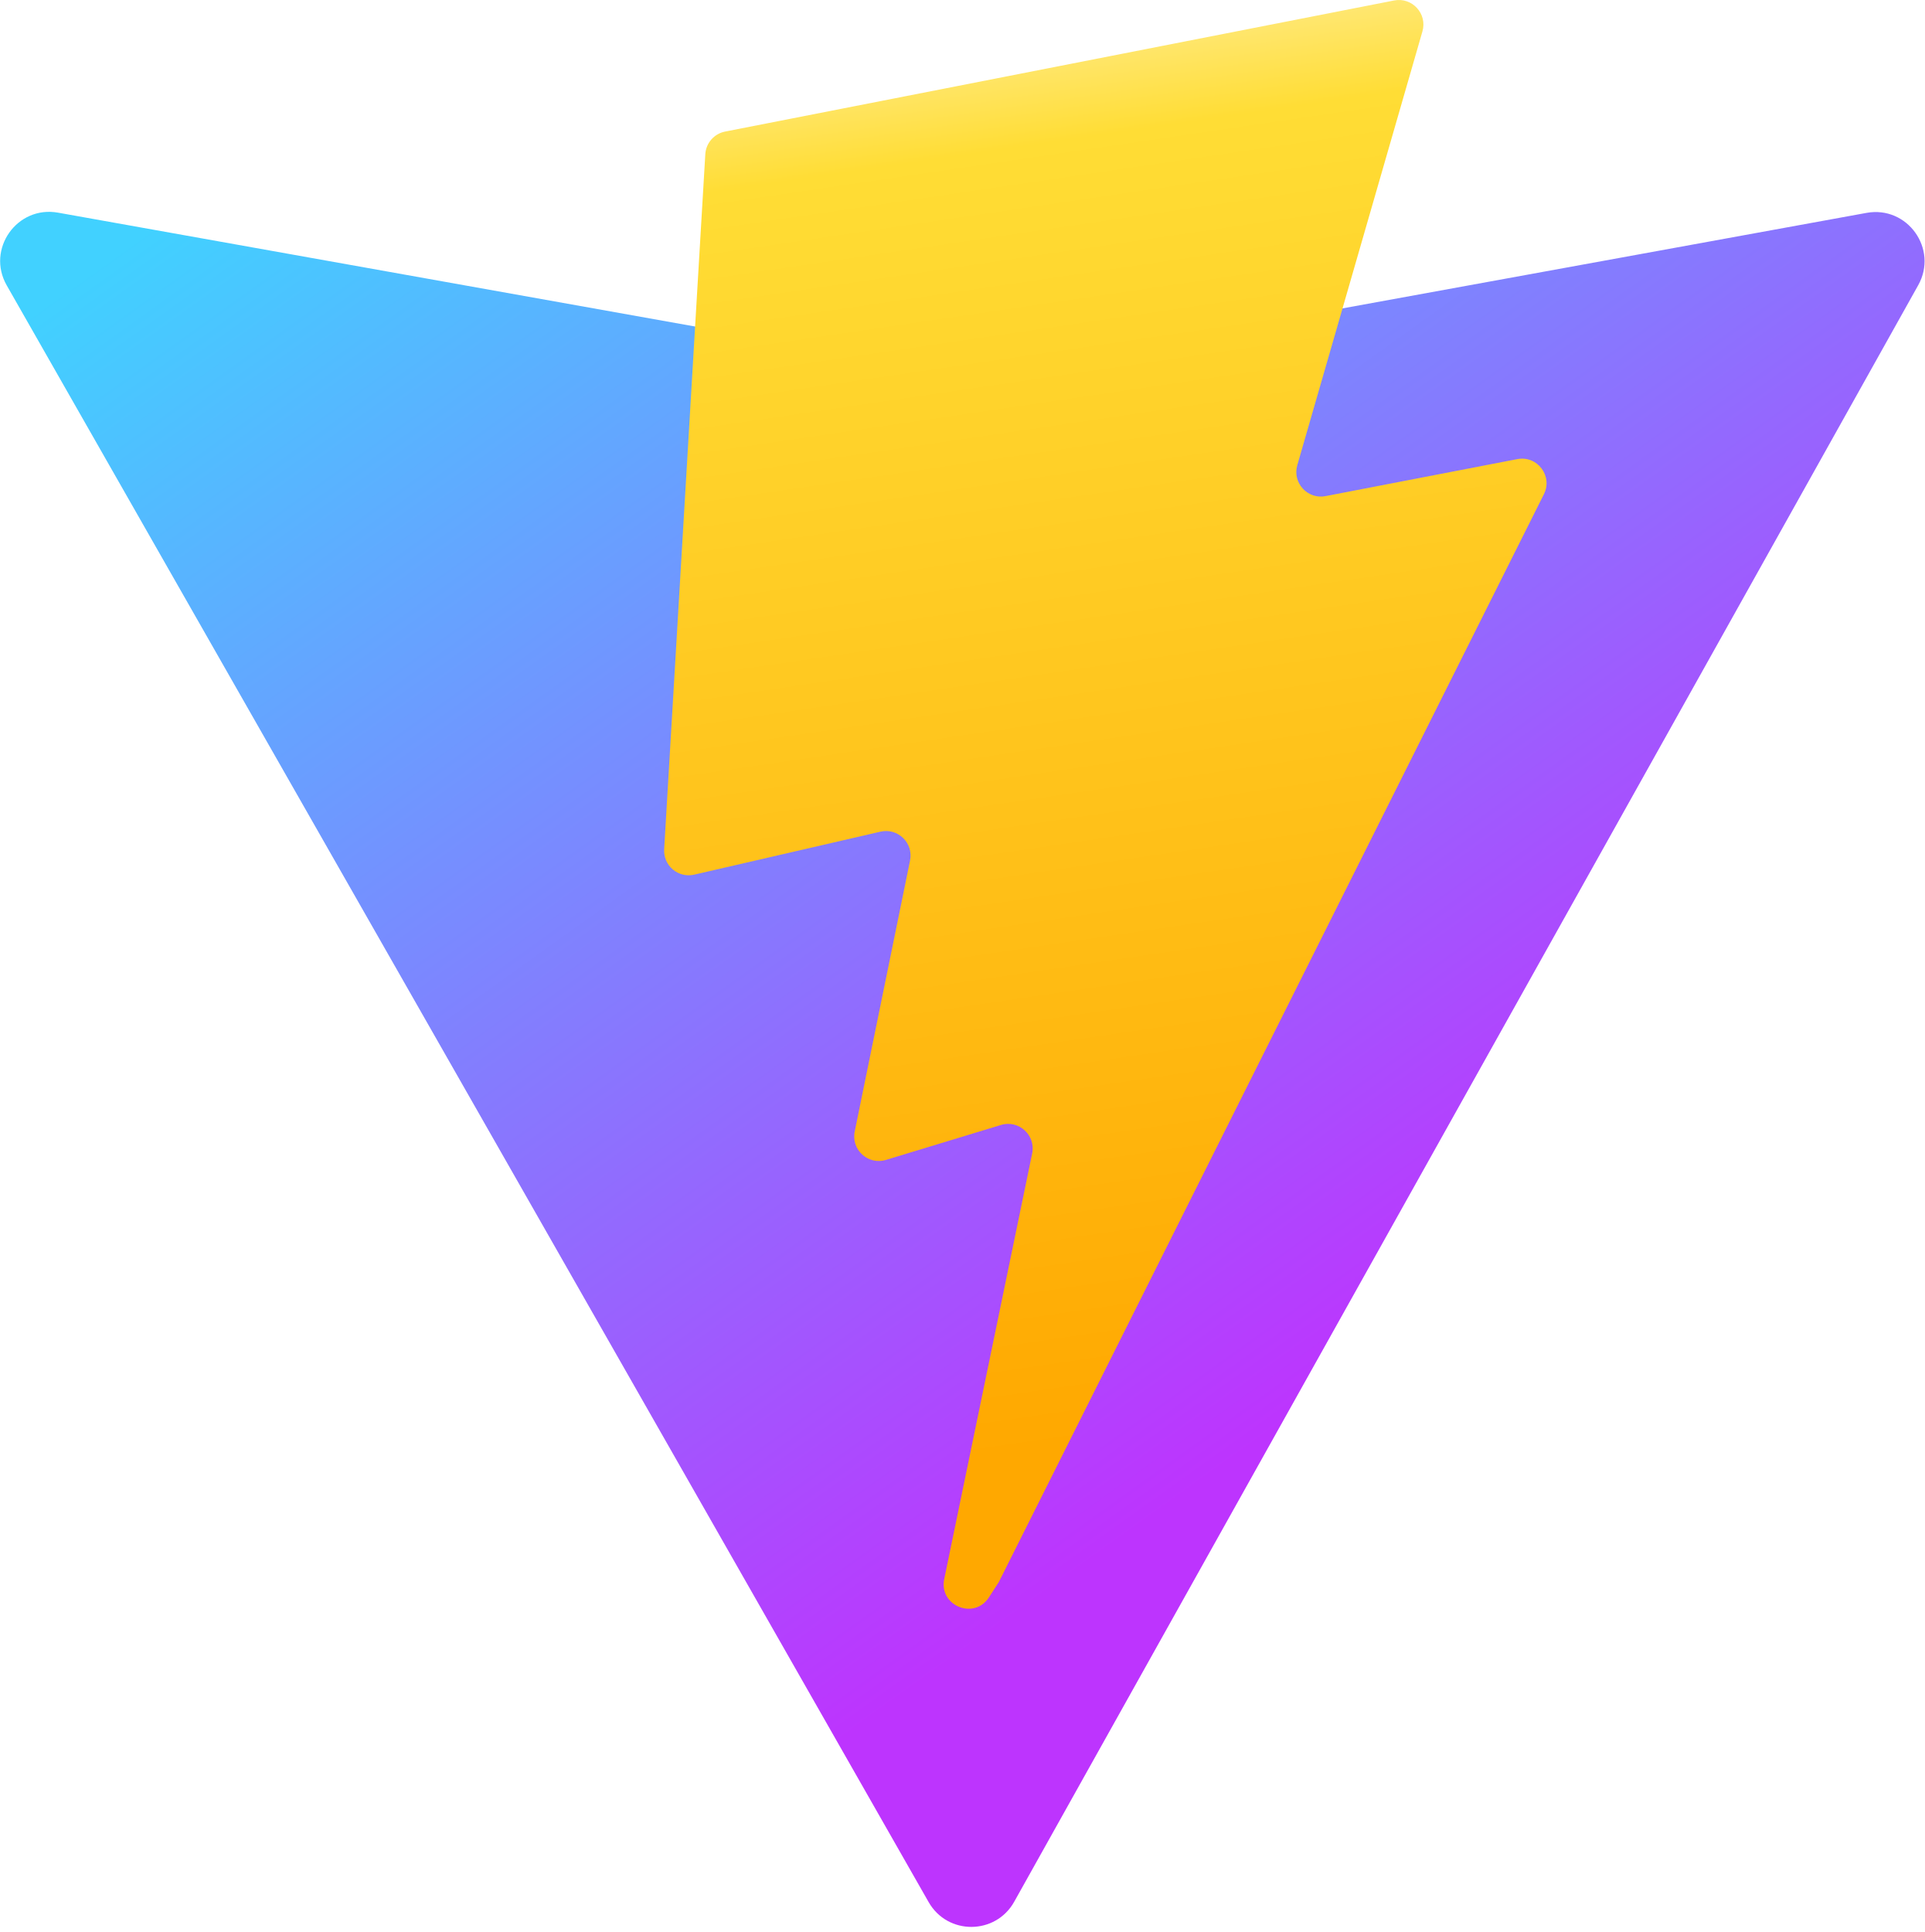
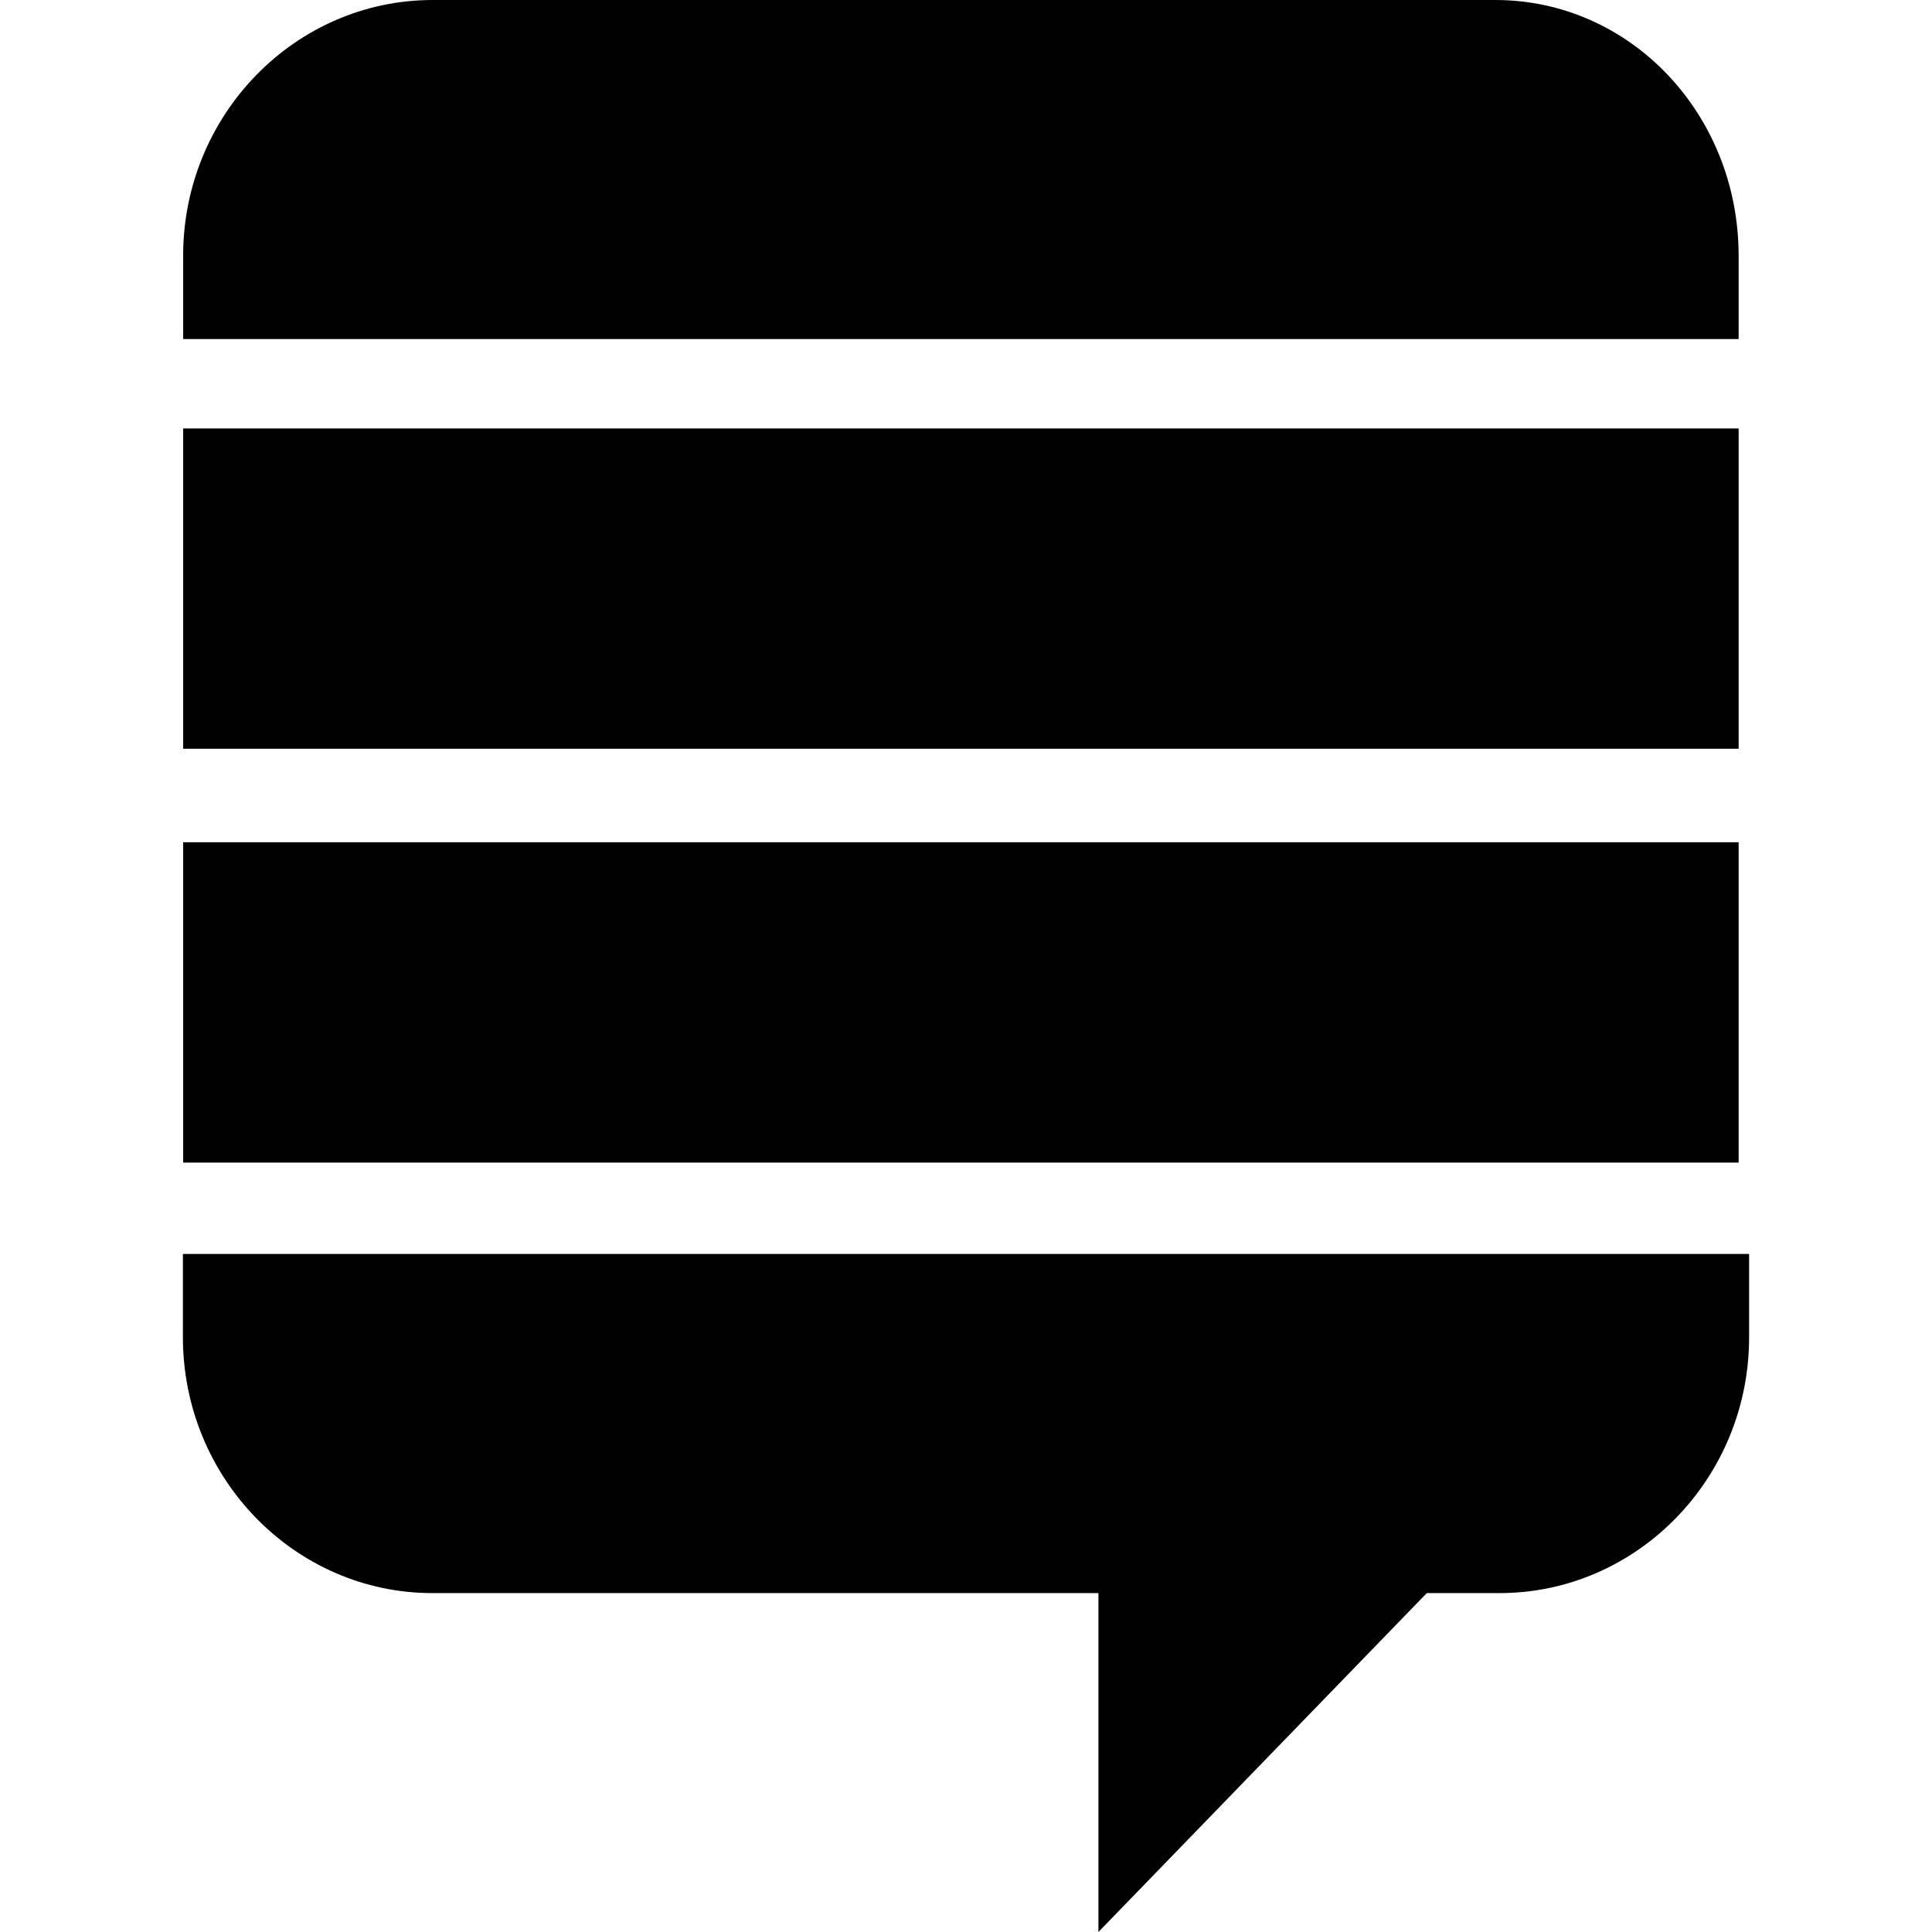
- <svg xmlns="http://www.w3.org/2000/svg" aria-hidden="true" role="img" class="iconify iconify--logos" width="31.88" height="32" preserveAspectRatio="xMidYMid meet" viewBox="0 0 256 257">
-   <defs>
-     <linearGradient id="IconifyId1813088fe1fbc01fb466" x1="-.828%" x2="57.636%" y1="7.652%" y2="78.411%">
-       <stop offset="0%" stop-color="#41D1FF" />
-       <stop offset="100%" stop-color="#BD34FE" />
-     </linearGradient>
-     <linearGradient id="IconifyId1813088fe1fbc01fb467" x1="43.376%" x2="50.316%" y1="2.242%" y2="89.03%">
-       <stop offset="0%" stop-color="#FFEA83" />
-       <stop offset="8.333%" stop-color="#FFDD35" />
-       <stop offset="100%" stop-color="#FFA800" />
-     </linearGradient>
-   </defs>
-   <path fill="url(#IconifyId1813088fe1fbc01fb466)" d="M255.153 37.938L134.897 252.976c-2.483 4.44-8.862 4.466-11.382.048L.875 37.958c-2.746-4.814 1.371-10.646 6.827-9.67l120.385 21.517a6.537 6.537 0 0 0 2.322-.004l117.867-21.483c5.438-.991 9.574 4.796 6.877 9.62Z" />
-   <path fill="url(#IconifyId1813088fe1fbc01fb467)" d="M185.432.063L96.44 17.501a3.268 3.268 0 0 0-2.634 3.014l-5.474 92.456a3.268 3.268 0 0 0 3.997 3.378l24.777-5.718c2.318-.535 4.413 1.507 3.936 3.838l-7.361 36.047c-.495 2.426 1.782 4.5 4.151 3.78l15.304-4.649c2.372-.72 4.652 1.36 4.15 3.788l-11.698 56.621c-.732 3.542 3.979 5.473 5.943 2.437l1.313-2.028l72.516-144.72c1.215-2.423-.88-5.186-3.54-4.672l-25.505 4.922c-2.396.462-4.435-1.77-3.759-4.114l16.646-57.705c.677-2.35-1.37-4.583-3.769-4.113Z" />
+ <svg xmlns="http://www.w3.org/2000/svg" role="img" viewBox="0 0 24 24">
+   <path d="M21.728 15.577v1.036c0 1.754-1.395 3.177-3.1 3.177h-.904L13.645 24v-4.21H5.371c-1.704 0-3.099-1.423-3.099-3.181v-1.032h19.456zM2.275 10.463h19.323v3.979H2.275v-3.979zm0-5.141h19.323v3.979H2.275V5.322zM18.575 0c1.681 0 3.023 1.42 3.023 3.178v1.034H2.275V3.178C2.275 1.422 3.67 0 5.375 0h13.2z" />
</svg>
